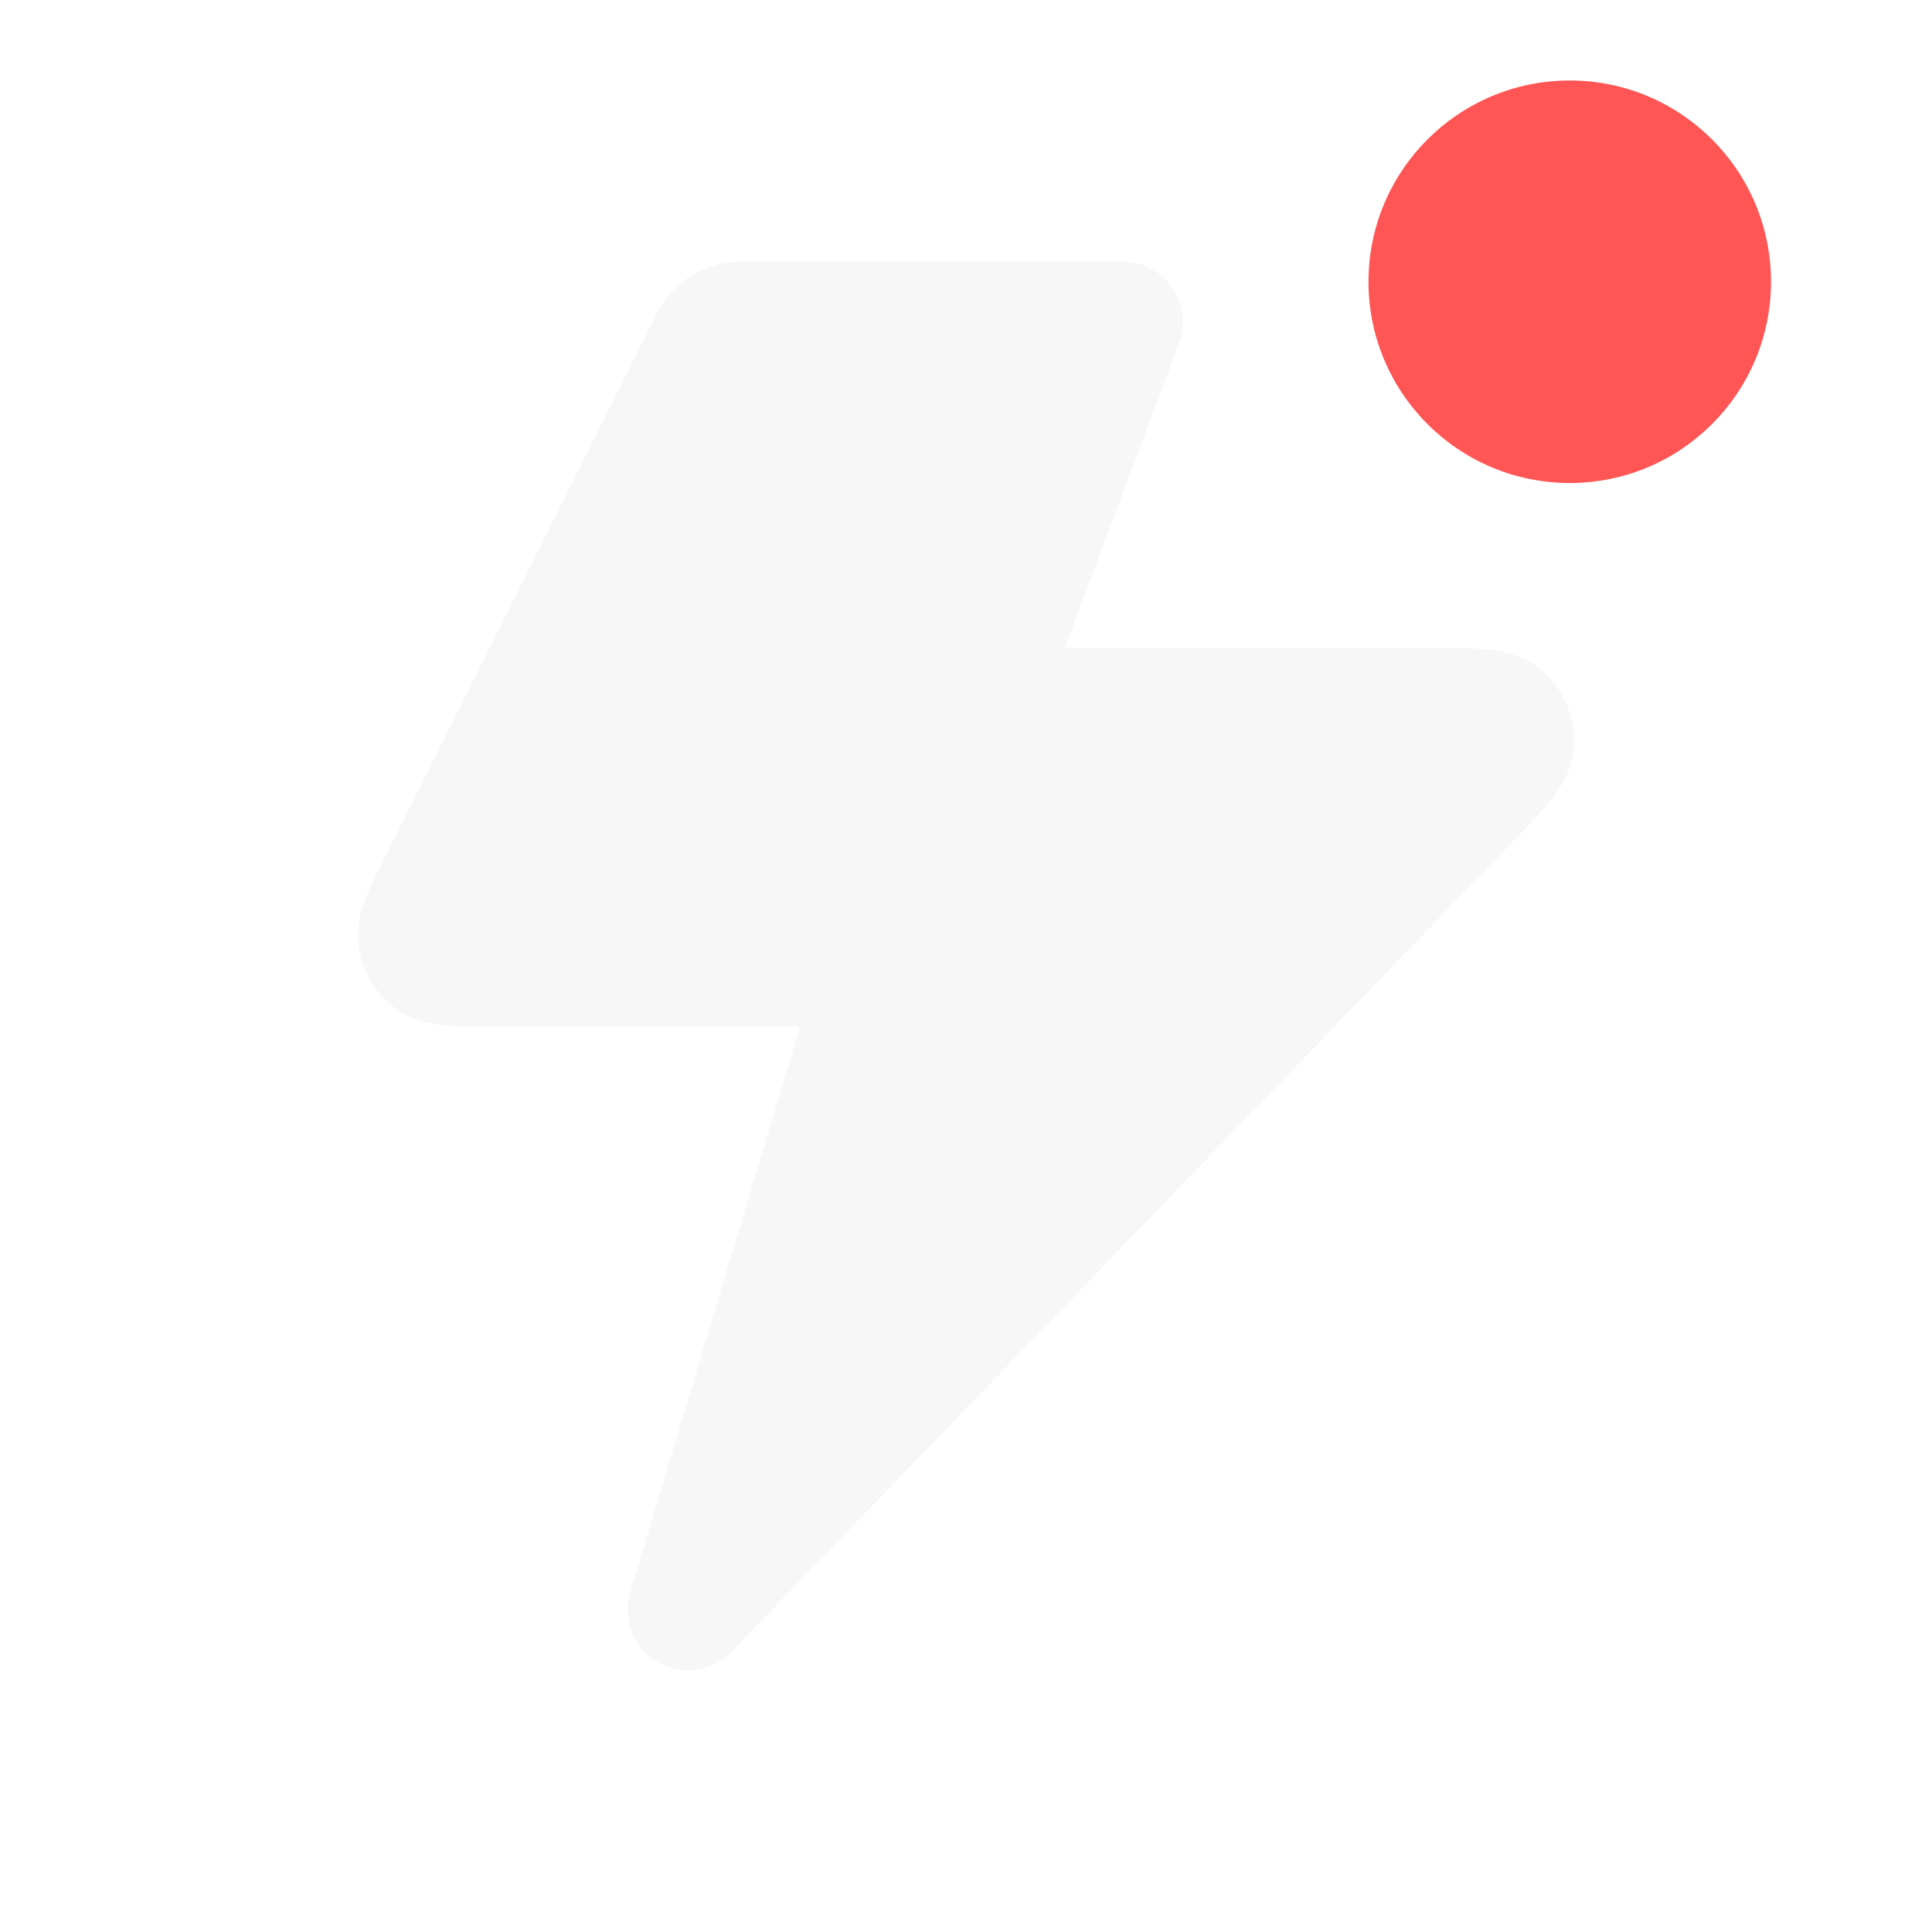
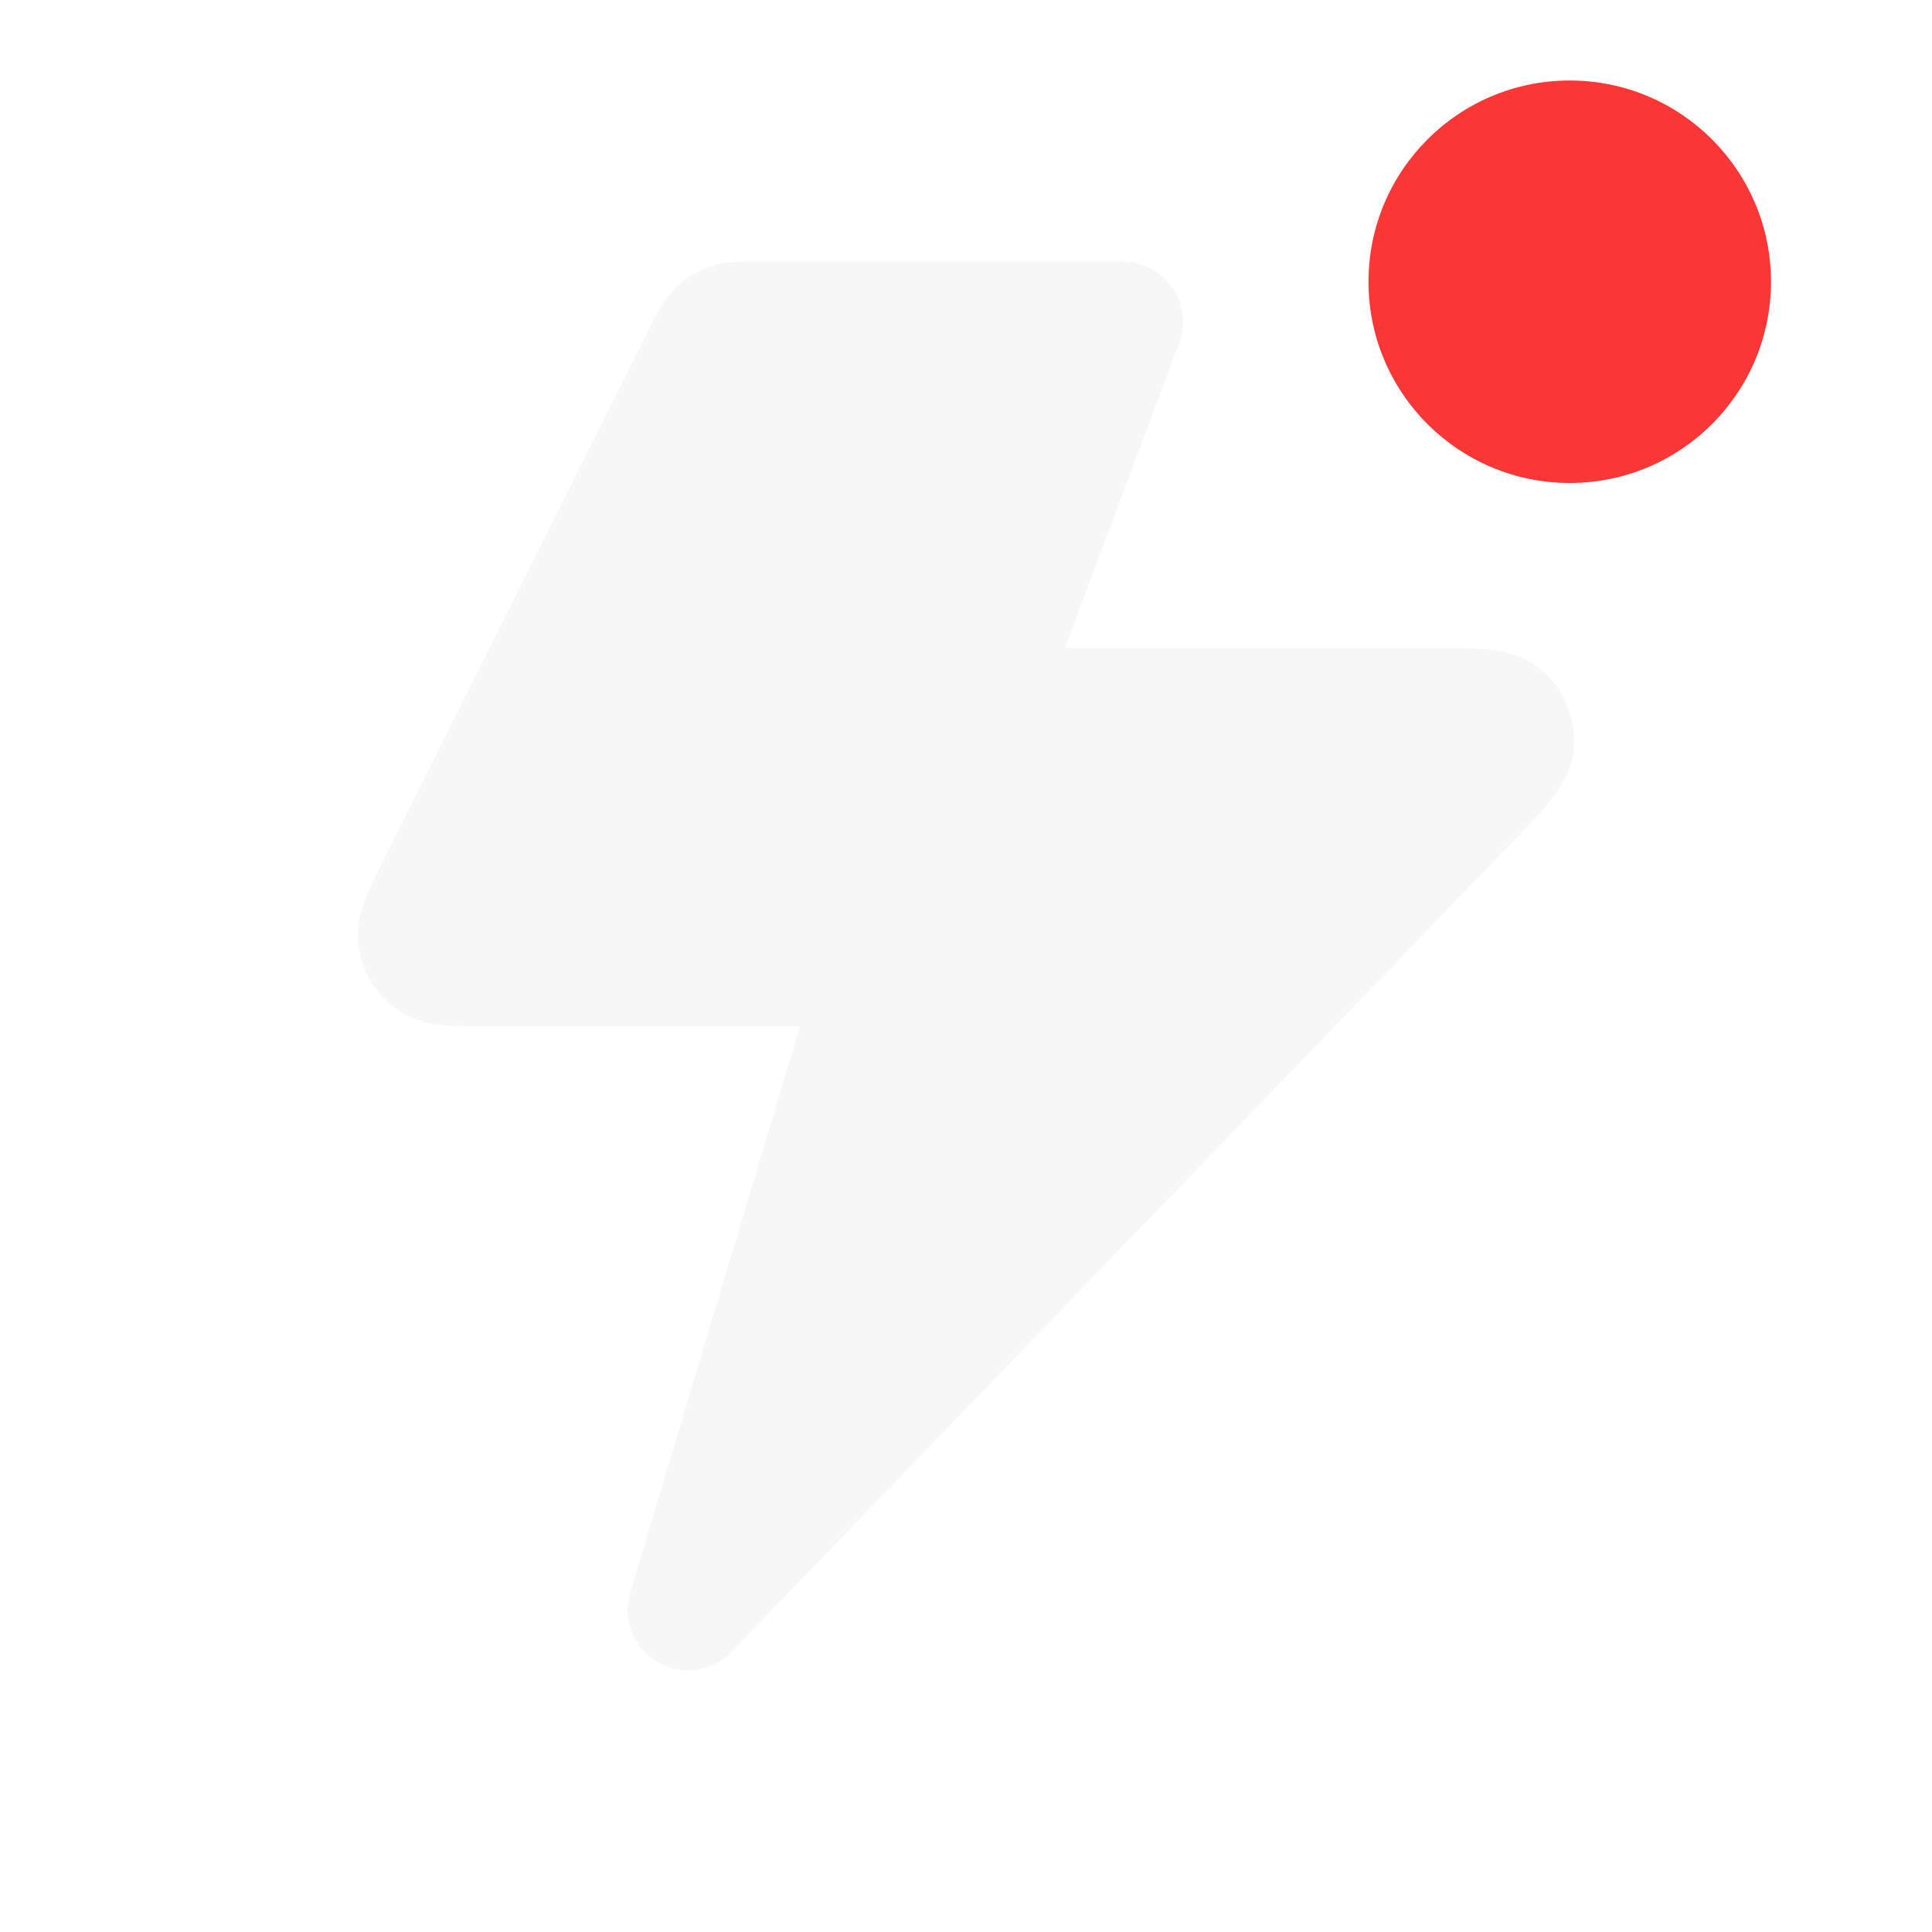
<svg xmlns="http://www.w3.org/2000/svg" width="24" height="24" viewBox="0 0 24 24" fill="none">
-   <path d="M13.947 4H9.342C9.198 4 9.127 4 9.063 4.022C9.007 4.041 8.956 4.073 8.914 4.114C8.866 4.161 8.834 4.225 8.77 4.354L5.41 11.074C5.256 11.38 5.18 11.534 5.198 11.659C5.214 11.767 5.274 11.865 5.364 11.928C5.468 12 5.639 12 5.982 12H10.947L8.546 20L18.301 9.884C18.63 9.543 18.795 9.372 18.804 9.226C18.813 9.1 18.76 8.976 18.663 8.894C18.551 8.8 18.314 8.8 17.84 8.8H12.146L13.947 4Z" fill="#F7F7F7" stroke="#F7F7F7" stroke-width="1.5" stroke-linecap="round" stroke-linejoin="round" />
-   <circle cx="19.5" cy="3.5" r="2.5" fill="#FF5555" />
+   <path d="M13.946 4H9.342C9.198 4 9.126 4 9.063 4.022C9.007 4.041 8.956 4.073 8.914 4.114C8.866 4.161 8.834 4.225 8.769 4.354L5.409 11.074C5.256 11.38 5.179 11.534 5.198 11.658C5.214 11.767 5.274 11.865 5.364 11.928C5.468 12 5.639 12 5.982 12H10.946L8.546 20L18.301 9.884C18.63 9.543 18.794 9.372 18.804 9.226C18.812 9.1 18.76 8.976 18.663 8.894C18.551 8.8 18.314 8.8 17.84 8.8H12.146L13.946 4Z" fill="#F7F7F7" stroke="#F7F7F7" stroke-width="1.5" stroke-linecap="round" stroke-linejoin="round" />
+   <circle cx="19.5" cy="3.5" r="2.5" fill="#FA3636" />
</svg>
